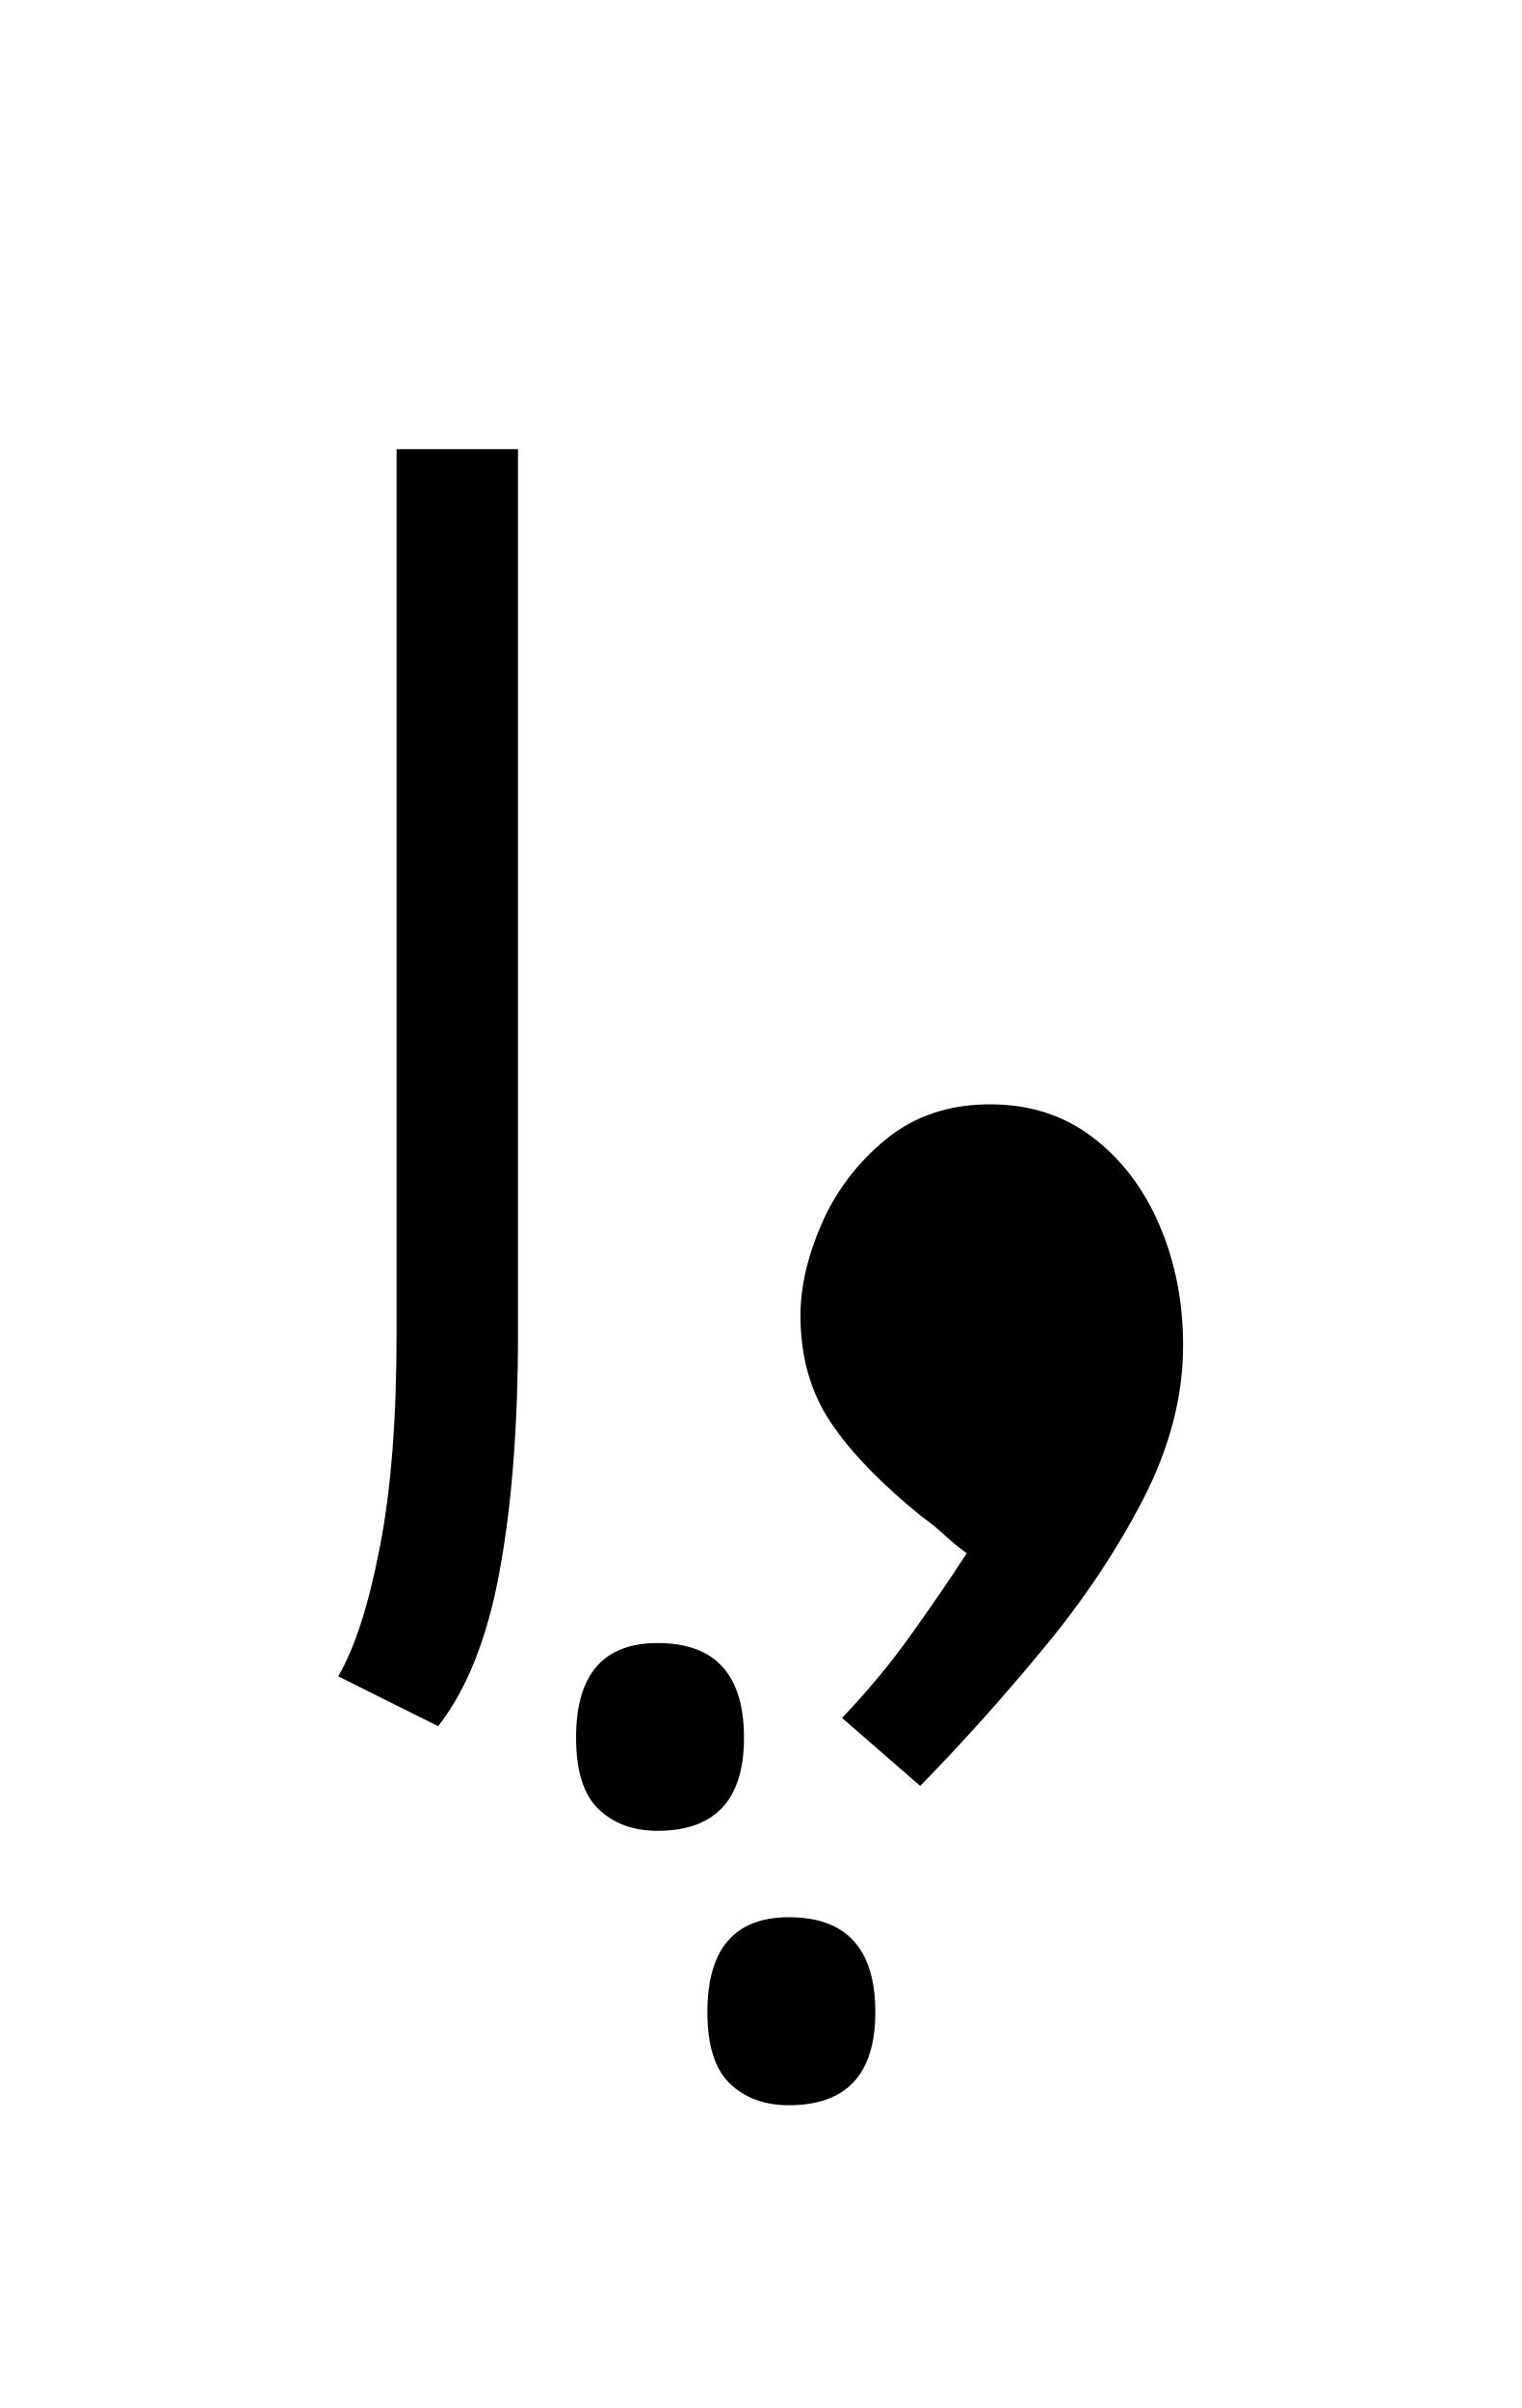
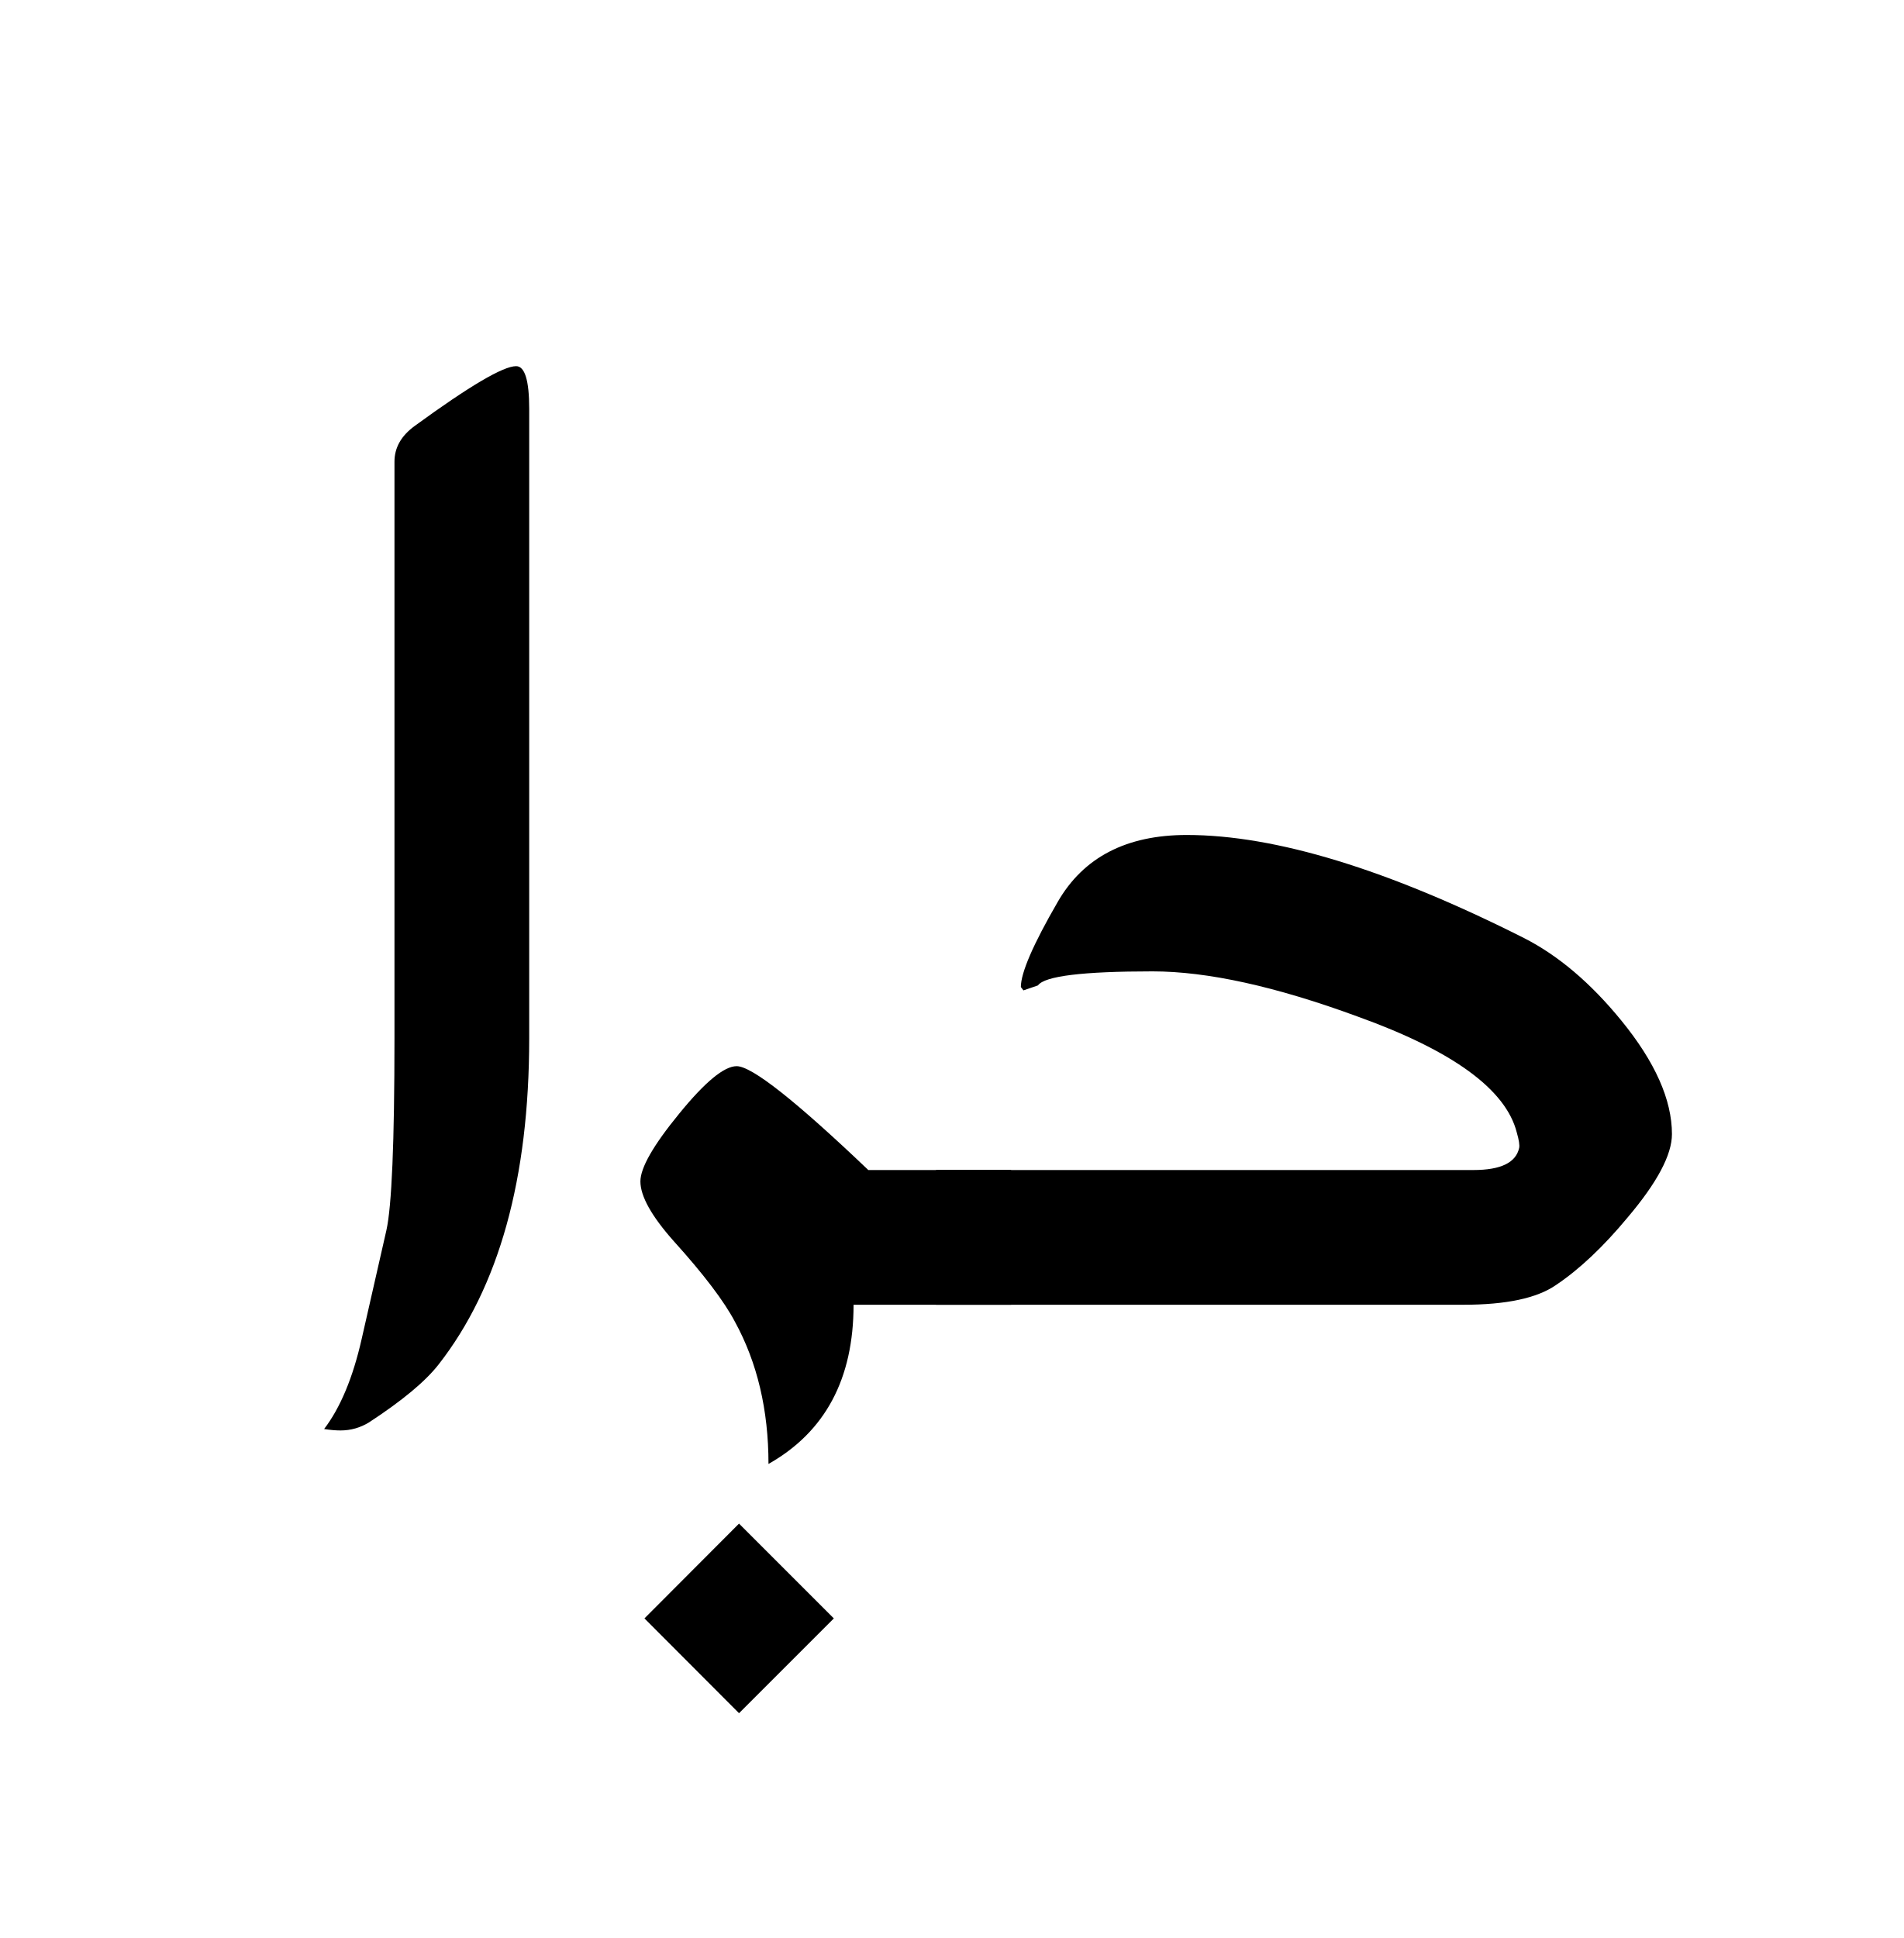
- <svg xmlns="http://www.w3.org/2000/svg" xmlns:xlink="http://www.w3.org/1999/xlink" width="100.641pt" height="159.312pt" viewBox="0 0 100.641 159.312" version="1.1">
+ <svg xmlns="http://www.w3.org/2000/svg" xmlns:xlink="http://www.w3.org/1999/xlink" width="125.188pt" height="127.438pt" viewBox="0 0 125.188 127.438" version="1.1">
  <defs>
    <g>
      <symbol overflow="visible" id="glyph0-0">
-         <path style="stroke:none;" d="M 55.547 -78.547 L 55.547 0 L 10.344 0 L 10.344 -78.547 Z M 49.938 -72.938 L 15.953 -72.938 L 15.953 -5.609 L 49.938 -5.609 Z M 49.938 -72.938 " />
+         <path style="stroke:none;" d="M 6.875 0 L 6.875 -83.797 L 48.125 -83.797 L 48.125 0 Z M 13.75 -6.875 L 41.25 -6.875 L 41.25 -76.922 L 13.75 -76.922 Z M 13.75 -6.875 " />
      </symbol>
      <symbol overflow="visible" id="glyph0-1">
-         <path style="stroke:none;" d="M 18.266 -15.625 C 18.266 -9.531 17.859 -4.285 17.047 0.109 C 16.242 4.504 14.891 7.914 12.984 10.344 L 6.375 7.047 C 7.477 5.141 8.395 2.297 9.125 -1.484 C 9.863 -5.266 10.234 -9.941 10.234 -15.516 L 10.234 -74.141 L 18.266 -74.141 Z M 18.266 -15.625 " />
+         <path style="stroke:none;" d="M 18.797 -17.516 C 18.797 -8.305 16.812 -1.16 12.844 3.922 C 11.977 5.035 10.453 6.305 8.266 7.734 C 7.691 8.086 7.066 8.266 6.391 8.266 C 6.066 8.266 5.707 8.234 5.312 8.172 C 6.383 6.766 7.207 4.789 7.781 2.25 L 9.406 -4.891 C 9.758 -6.461 9.938 -10.672 9.938 -17.516 L 9.938 -55.438 C 9.938 -56.363 10.383 -57.148 11.281 -57.797 C 14.863 -60.41 17.082 -61.719 17.938 -61.719 C 18.508 -61.719 18.797 -60.785 18.797 -58.922 Z M 18.797 -17.516 " />
      </symbol>
      <symbol overflow="visible" id="glyph0-2">
-         <path style="stroke:none;" d="M 21.891 -30.797 C 24.523 -30.797 26.797 -30.062 28.703 -28.594 C 30.609 -27.133 32.078 -25.191 33.109 -22.766 C 34.141 -20.348 34.656 -17.707 34.656 -14.844 C 34.656 -11.477 33.773 -8.086 32.016 -4.672 C 30.254 -1.266 28.051 2.031 25.406 5.219 C 22.77 8.414 20.055 11.441 17.266 14.297 L 12.094 9.797 C 13.781 8.035 15.301 6.203 16.656 4.297 C 18.02 2.391 19.25 0.594 20.344 -1.094 C 19.832 -1.469 19.336 -1.875 18.859 -2.312 C 18.391 -2.75 17.895 -3.148 17.375 -3.516 C 14.664 -5.711 12.648 -7.801 11.328 -9.781 C 10.004 -11.77 9.344 -14.117 9.344 -16.828 C 9.344 -18.734 9.816 -20.77 10.766 -22.938 C 11.723 -25.102 13.133 -26.953 15 -28.484 C 16.875 -30.023 19.172 -30.797 21.891 -30.797 Z M -5.5 11.109 C -5.5 6.93 -3.703 4.844 -0.109 4.844 C 3.703 4.844 5.609 6.93 5.609 11.109 C 5.609 15.211 3.703 17.266 -0.109 17.266 C -1.723 17.266 -3.023 16.785 -4.016 15.828 C -5.004 14.879 -5.5 13.305 -5.5 11.109 Z M 3.188 29.266 C 3.188 25.078 4.984 22.984 8.578 22.984 C 12.391 22.984 14.297 25.078 14.297 29.266 C 14.297 33.367 12.391 35.422 8.578 35.422 C 6.961 35.422 5.66 34.941 4.672 33.984 C 3.68 33.035 3.188 31.461 3.188 29.266 Z M 3.188 29.266 " />
+         <path style="stroke:none;" d="M 31.688 0 L 21.328 0 C 21.328 4.875 19.461 8.363 15.734 10.469 C 15.734 6.926 15 3.812 13.531 1.125 C 12.82 -0.227 11.477 -2 9.5 -4.188 C 8.039 -5.832 7.312 -7.141 7.312 -8.109 C 7.312 -9.004 8.16 -10.488 9.859 -12.562 C 11.555 -14.645 12.816 -15.688 13.641 -15.688 C 14.641 -15.688 17.523 -13.41 22.297 -8.859 L 31.688 -8.859 Z M 20.031 20.625 L 13.797 26.859 L 7.578 20.625 L 13.797 14.391 Z M 20.031 20.625 " />
+       </symbol>
+       <symbol overflow="visible" id="glyph0-3">
+         <path style="stroke:none;" d="M 43.453 -11.219 C 43.453 -9.863 42.484 -8.039 40.547 -5.75 C 38.941 -3.812 37.367 -2.328 35.828 -1.297 C 34.578 -0.43 32.551 0 29.75 0 L -4.938 0 L -4.938 -8.859 L 30.406 -8.859 C 32.195 -8.859 33.195 -9.344 33.406 -10.312 C 33.445 -10.488 33.395 -10.828 33.25 -11.328 C 32.531 -14.16 29.039 -16.703 22.781 -18.953 C 17.406 -20.93 12.91 -21.922 9.297 -21.922 C 4.711 -21.922 2.203 -21.613 1.766 -21 L 0.812 -20.672 L 0.641 -20.891 C 0.641 -21.828 1.445 -23.691 3.062 -26.484 C 4.75 -29.422 7.578 -30.891 11.547 -30.891 C 17.379 -30.891 24.773 -28.629 33.734 -24.109 C 35.984 -22.961 38.113 -21.156 40.125 -18.688 C 42.344 -15.969 43.453 -13.477 43.453 -11.219 Z M 43.453 -11.219 " />
      </symbol>
    </g>
  </defs>
  <g id="surface1">
    <g style="fill:rgb(0%,0%,0%);fill-opacity:1;">
-       <use xlink:href="#glyph0-1" x="16" y="103.859" />
-       <use xlink:href="#glyph0-2" x="43.609" y="103.859" />
+       <use xlink:href="#glyph0-1" x="16" y="85.797" />
+       <use xlink:href="#glyph0-2" x="34.797" y="85.797" />
+       <use xlink:href="#glyph0-3" x="66.484" y="85.797" />
    </g>
  </g>
</svg>
